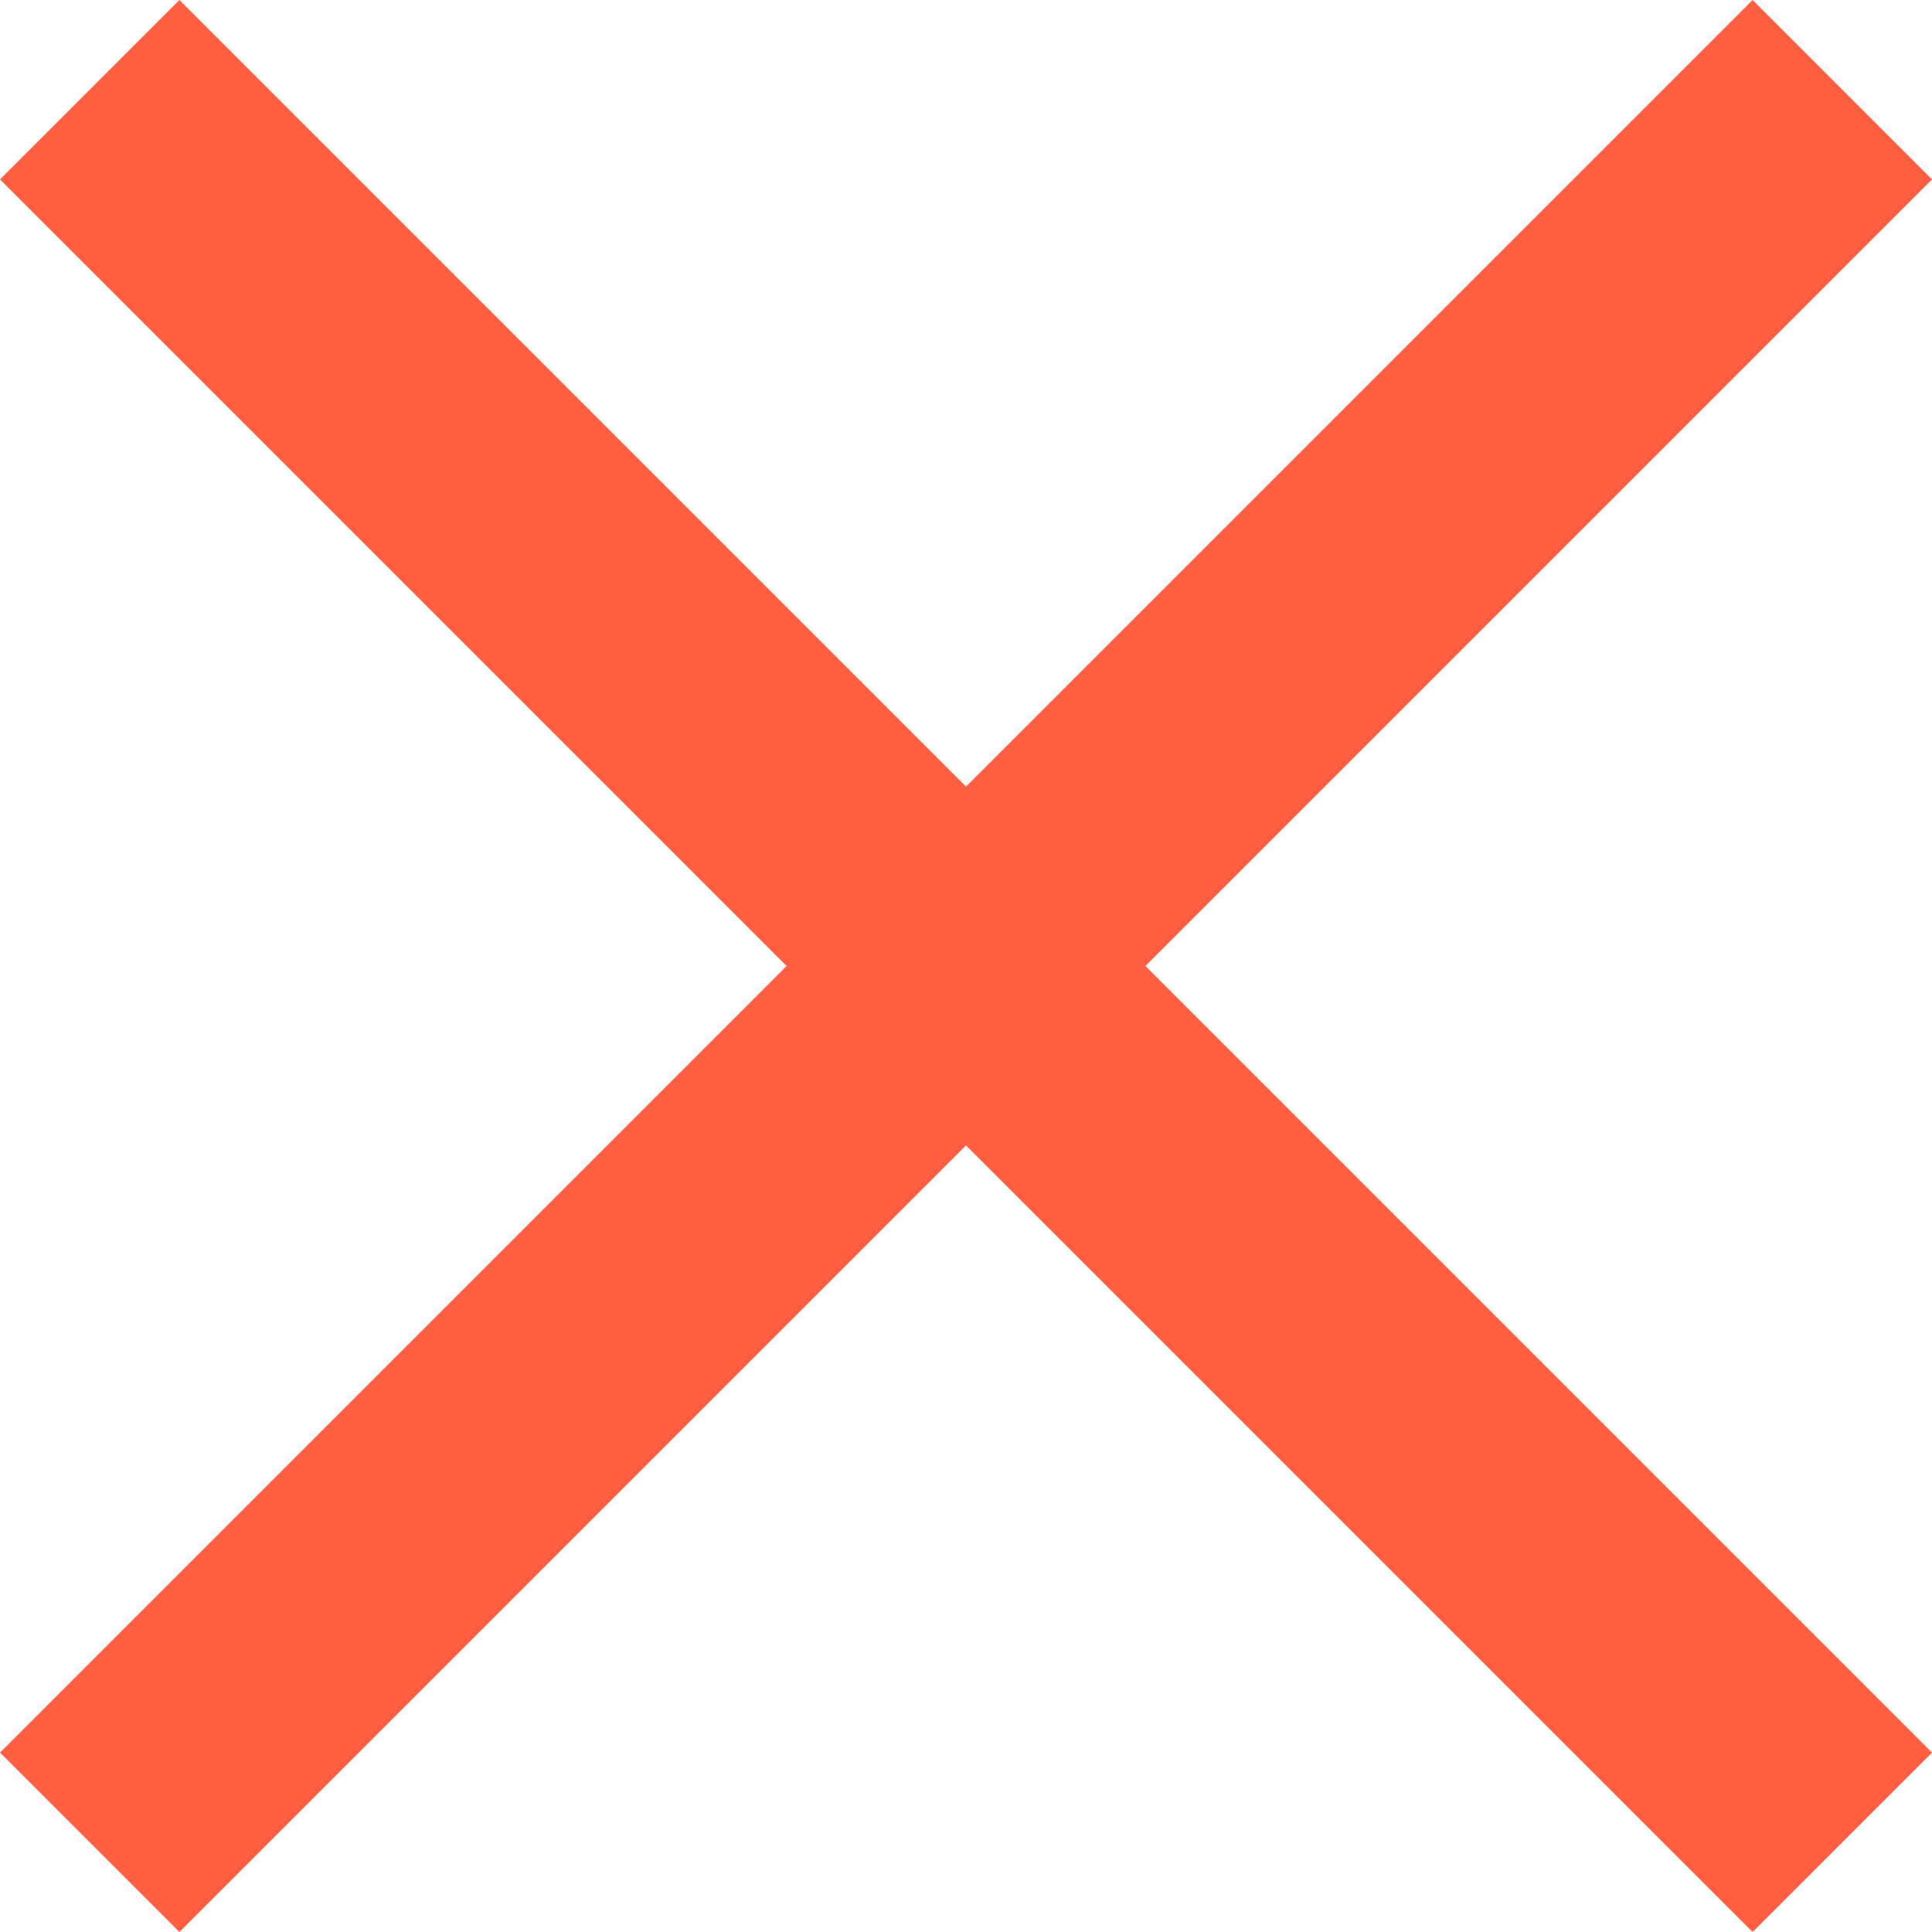
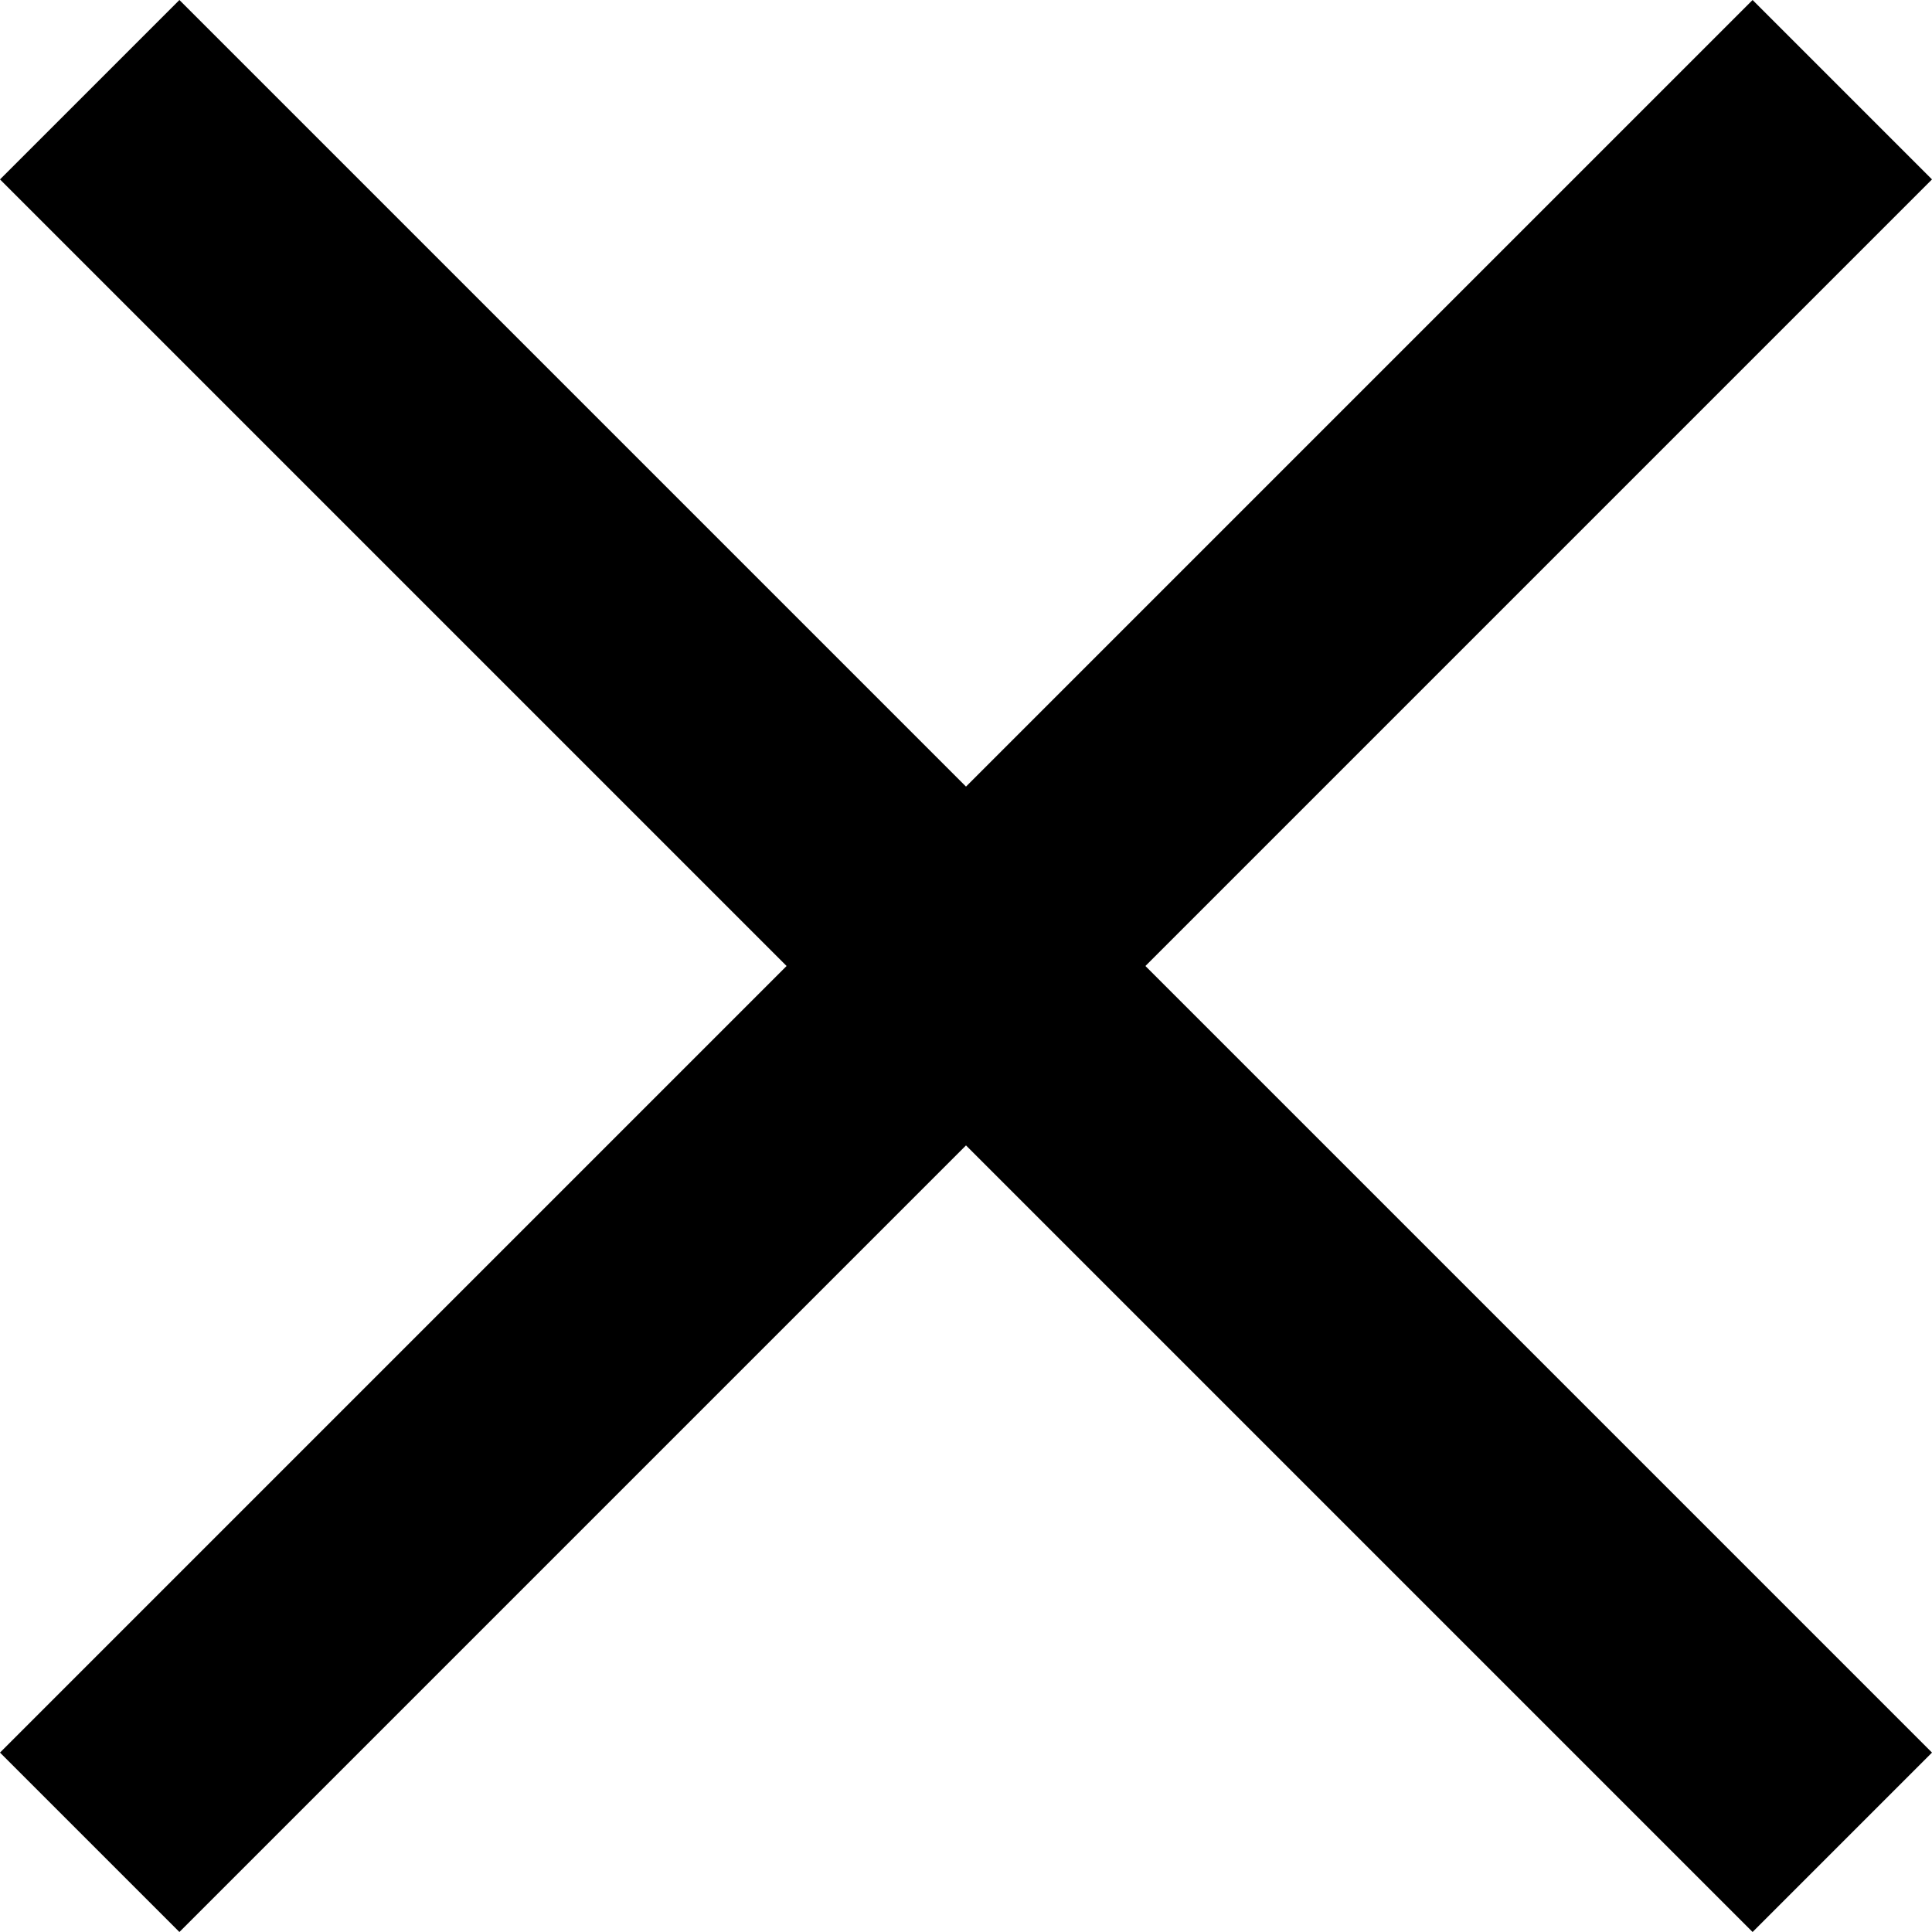
- <svg xmlns="http://www.w3.org/2000/svg" width="64" height="64">
+ <svg xmlns="http://www.w3.org/2000/svg" version="1.1" x="0px" y="0px" viewBox="0 0 64 64" enable-background="new 0 0 64 64" xml:space="preserve">
  <g>
-     <rect fill="none" id="canvas_background" height="66" width="66" y="-1" x="-1" />
-   </g>
-   <g>
-     <g id="svg_1">
-       <polygon fill="#ff5e41" id="svg_2" points="64,5.943 58.057,0 32,26.057 5.943,0 0,5.943 26.057,32 0,58.057 5.943,64 32,37.943 58.057,64 64,58.057    37.943,32  " />
-     </g>
-     <text id="svg_4" font-family="'Helvetica Neue', Helvetica, Arial-Unicode, Arial, Sans-serif" font-weight="bold" font-size="5px" fill="#000000" y="84" x="0">from the Noun Project</text>
+     <polygon points="64,5.943 58.057,0 32,26.057 5.943,0 0,5.943 26.057,32 0,58.057 5.943,64 32,37.943 58.057,64 64,58.057    37.943,32  " />
  </g>
</svg>
